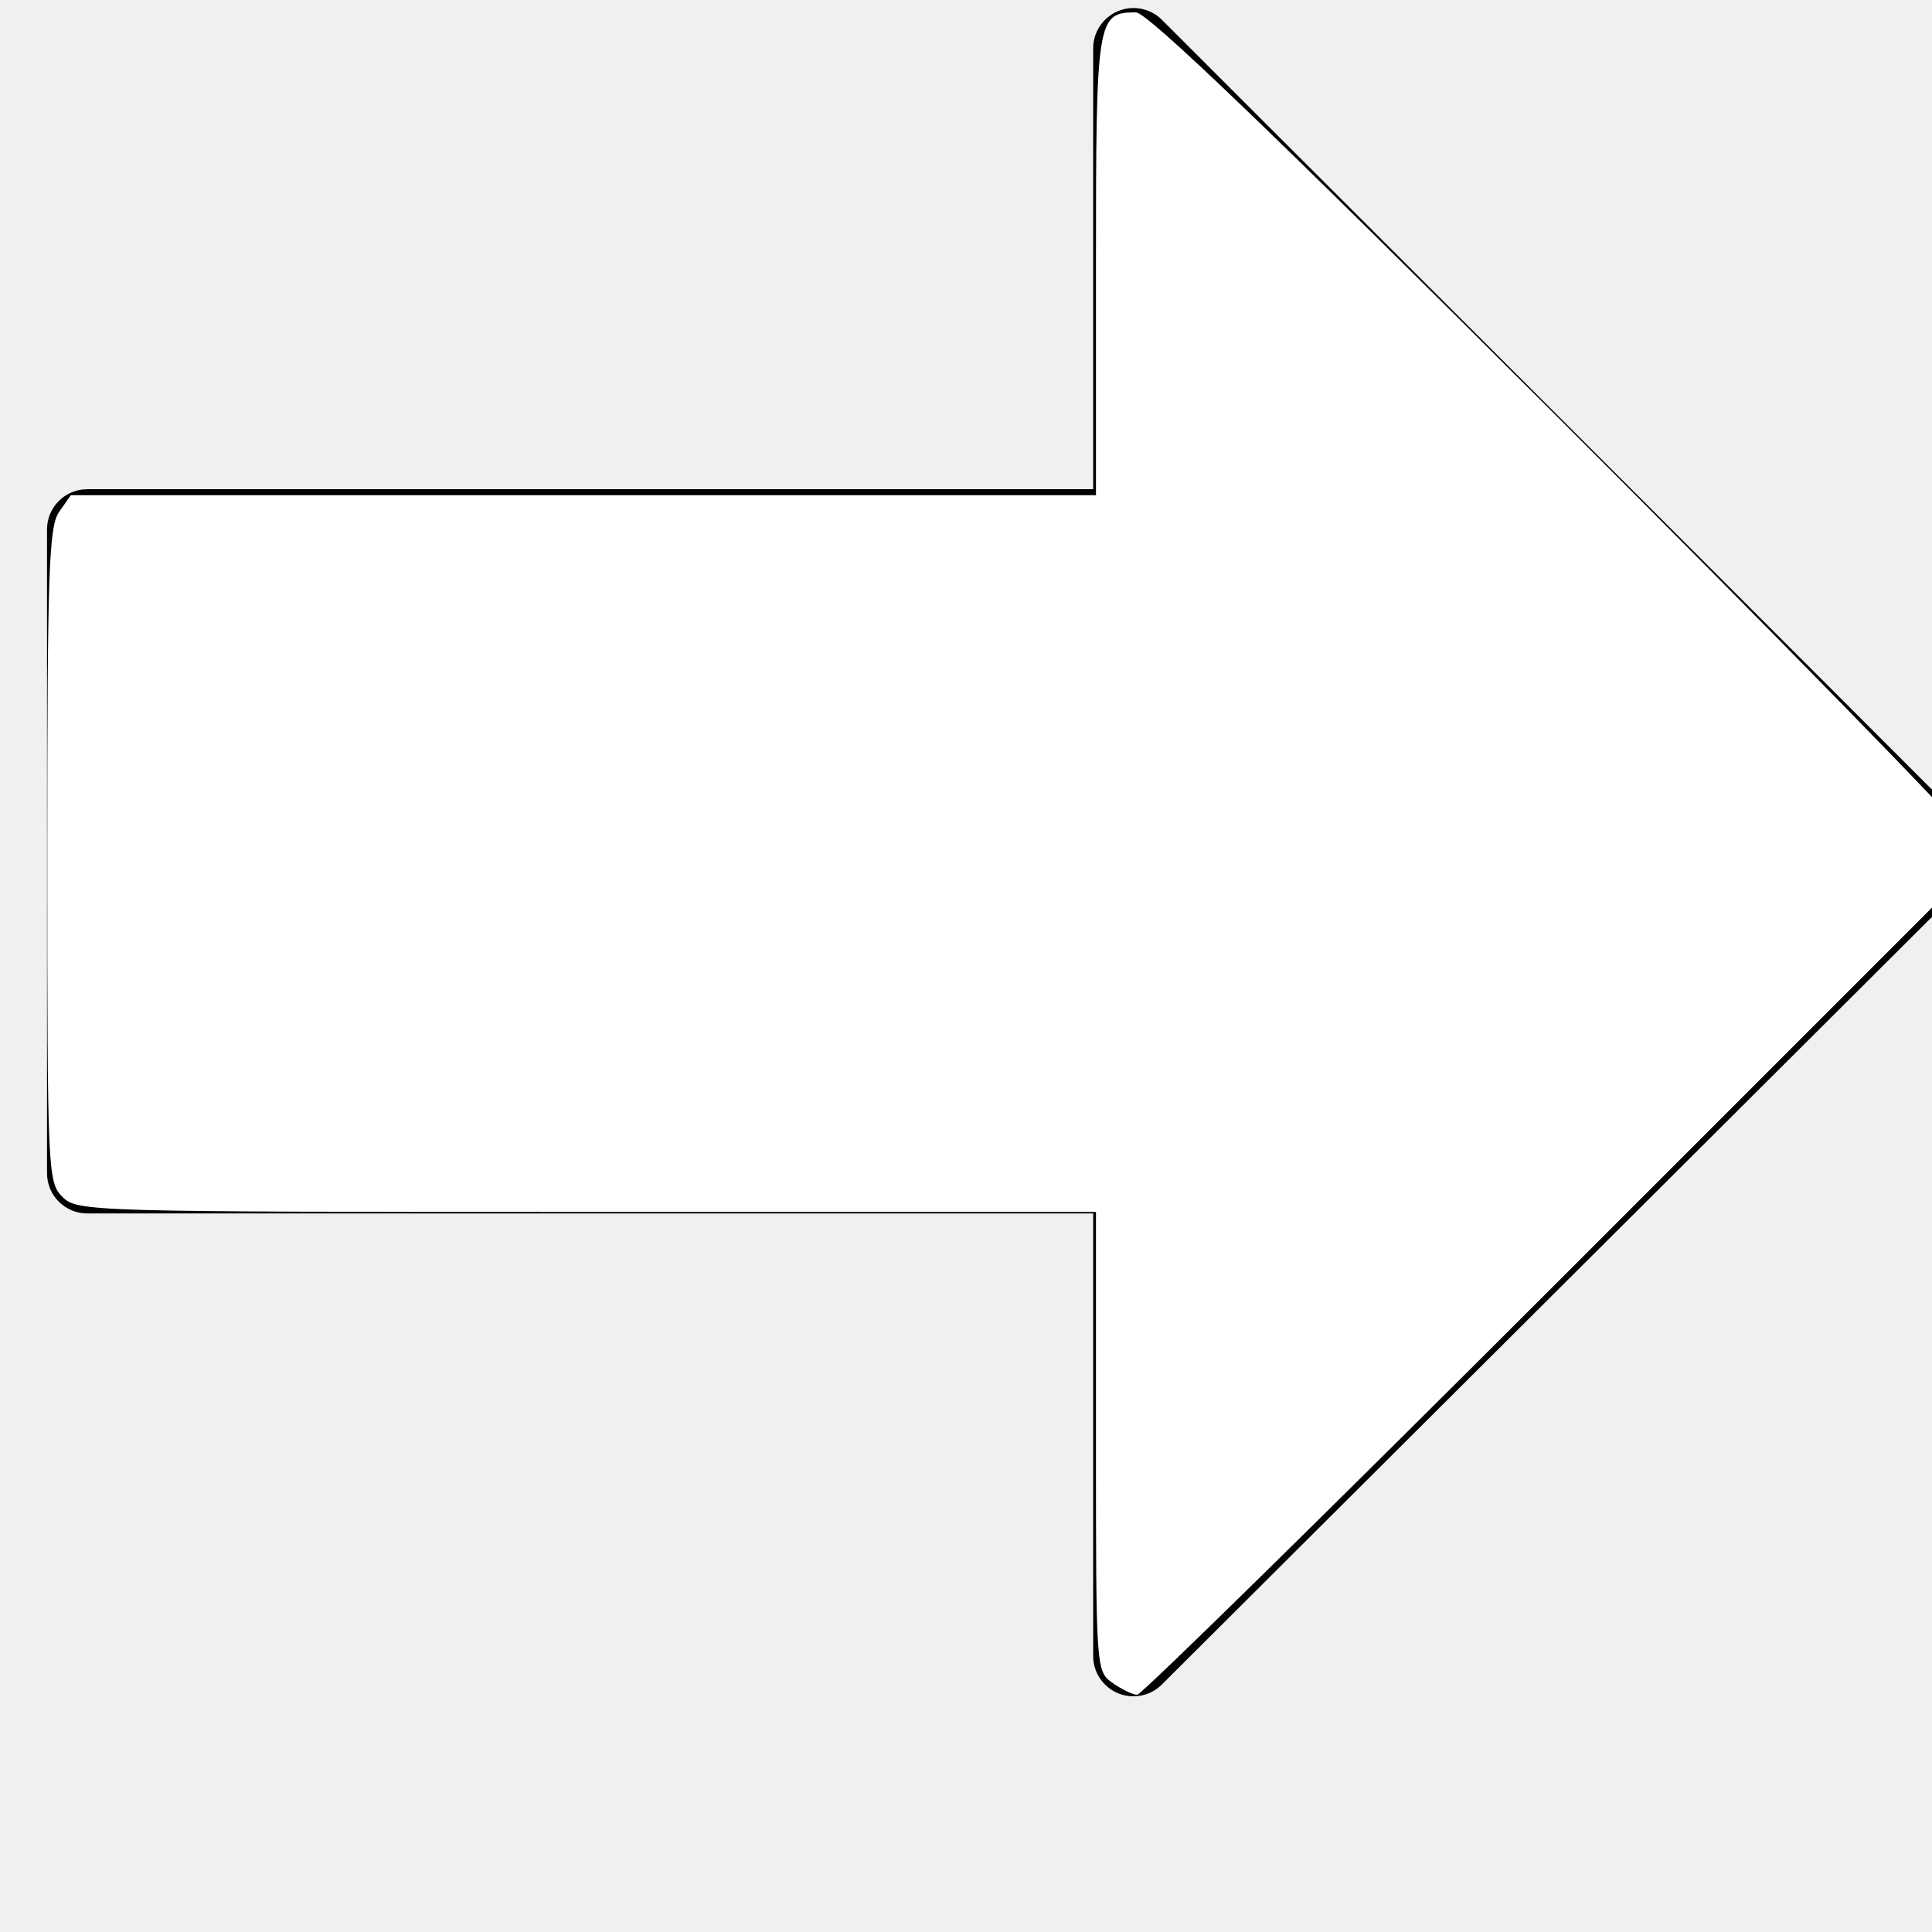
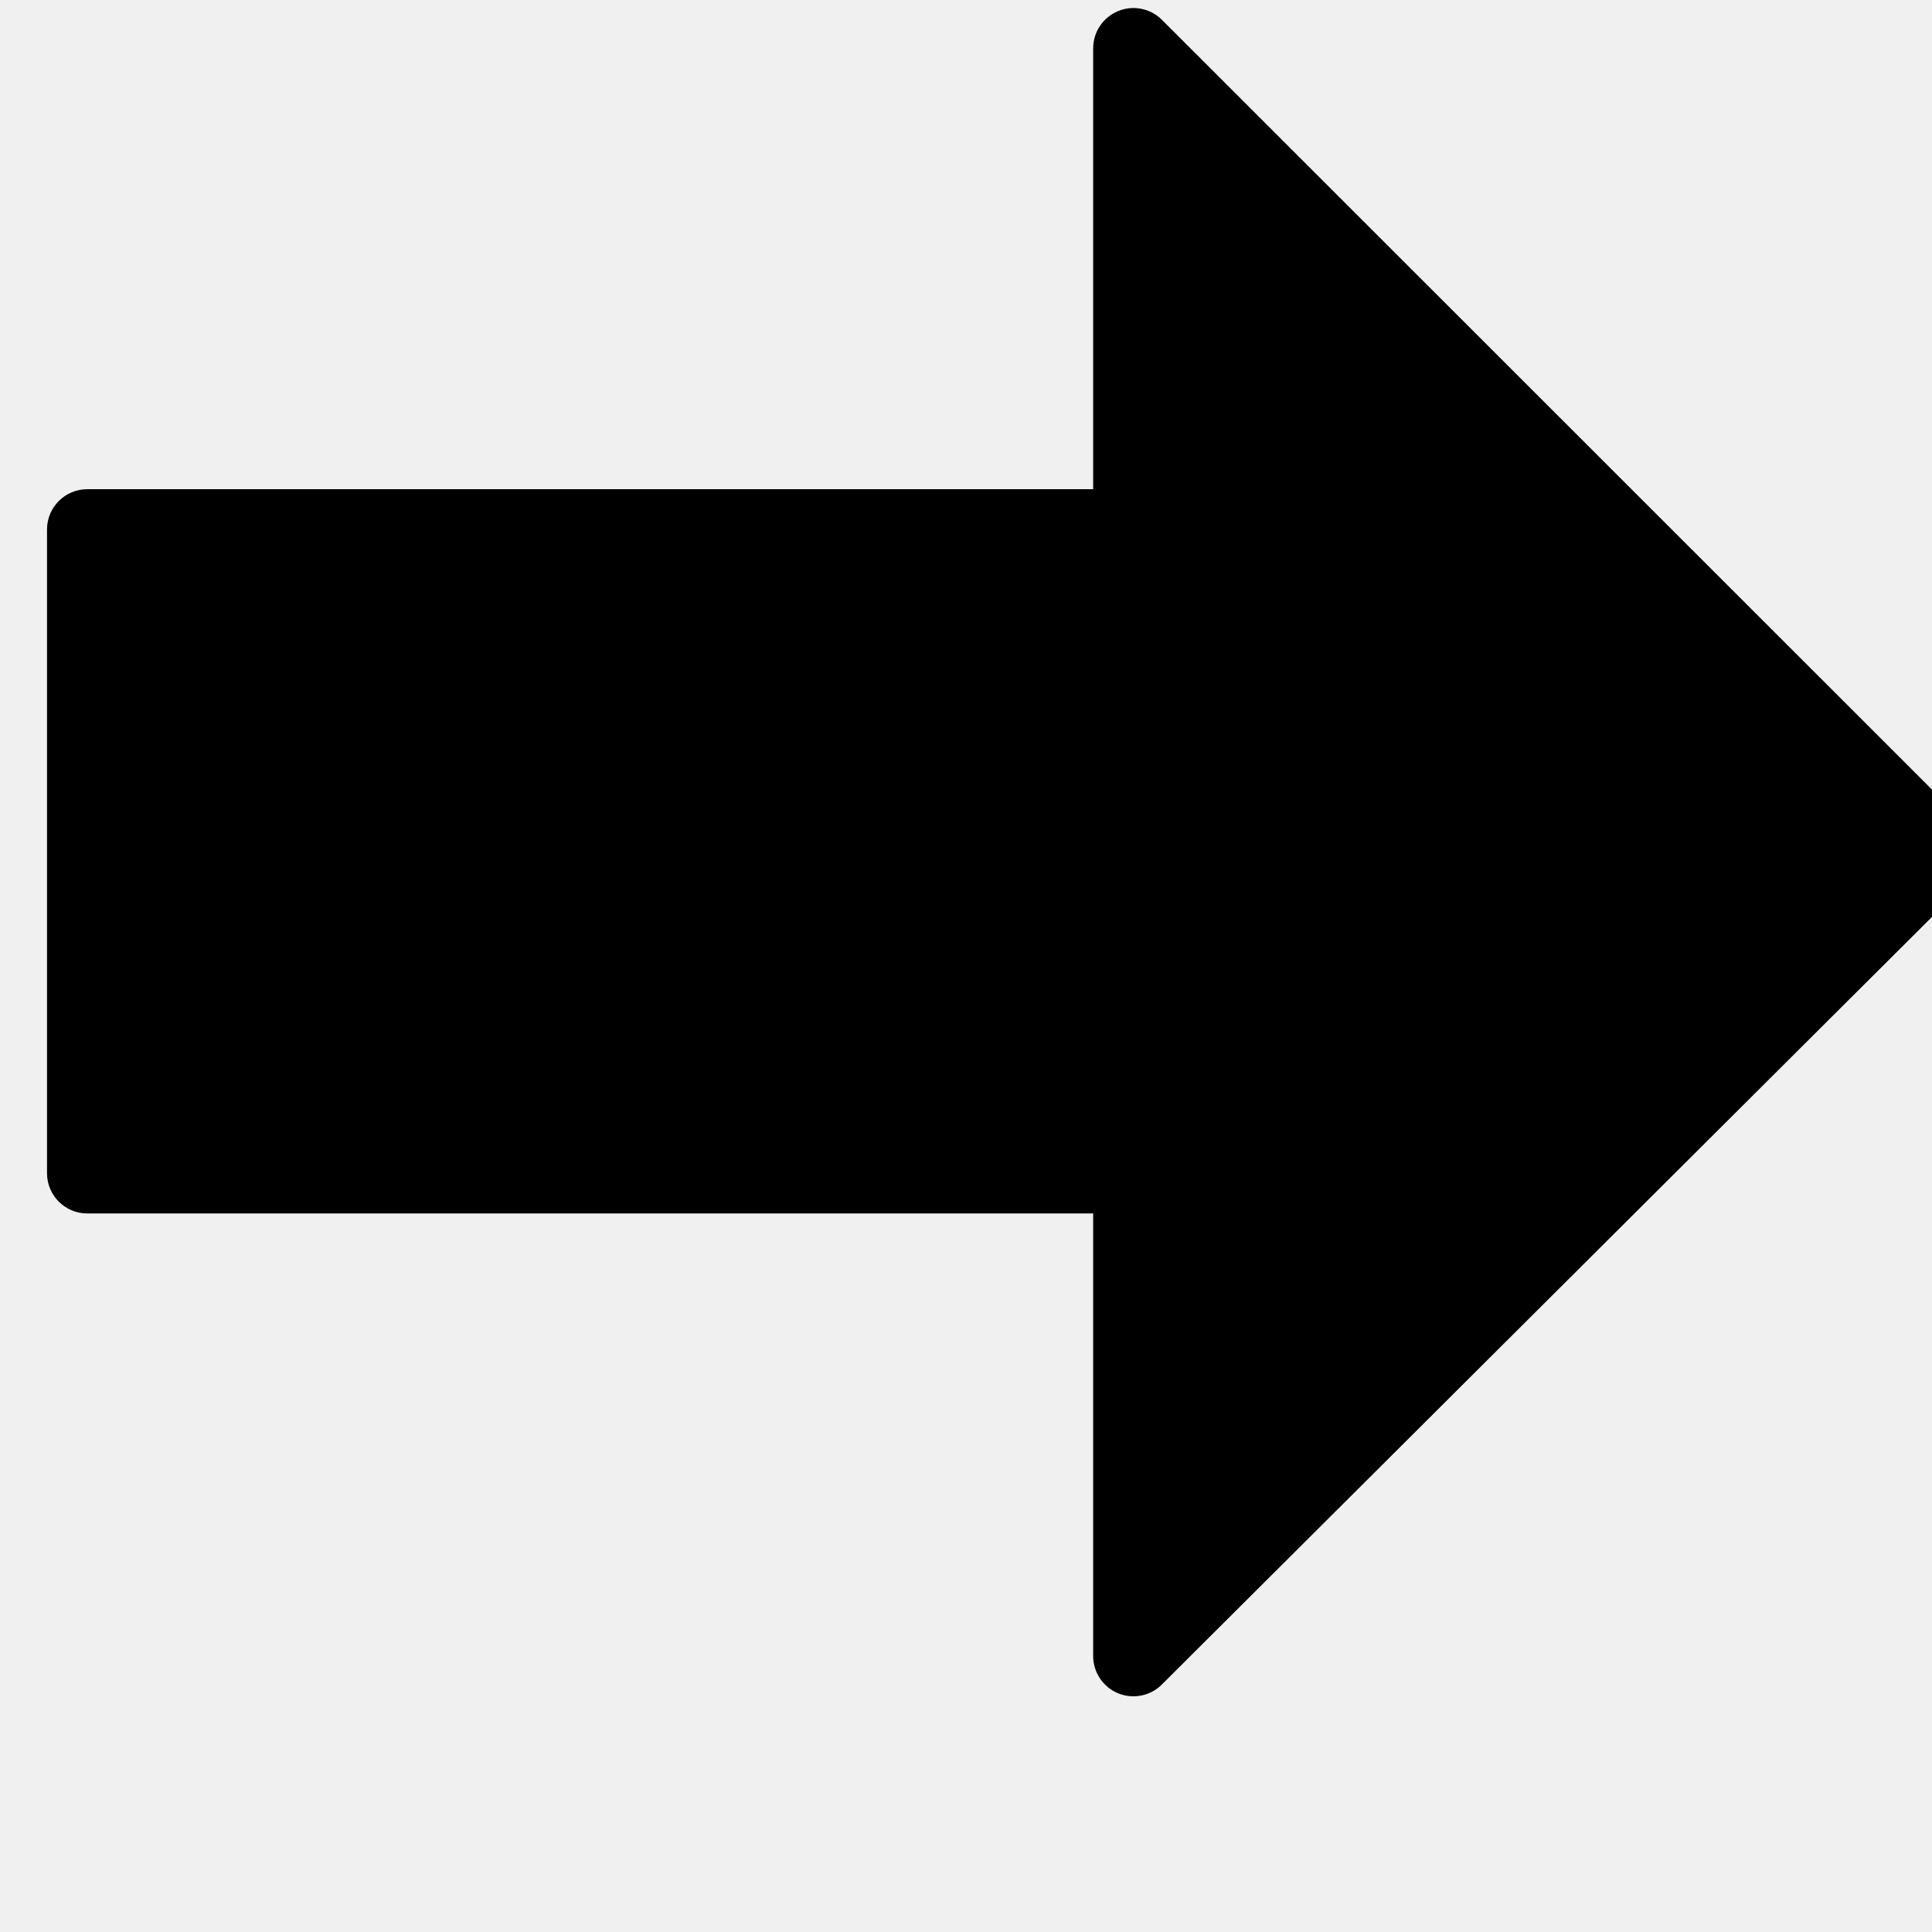
<svg xmlns="http://www.w3.org/2000/svg" version="1.1" id="Capa_1" x="0px" y="0px" viewBox="0 0 512.171 512.171" style="enable-background:new 0 0 512.171 512.171;" xml:space="preserve">
  <defs id="defs41" />
  <g id="g6" transform="rotate(-90,247.2286,234.764)">
    <g id="g4">
      <path d="m 479.046,283.925 c -1.664,-3.989 -5.547,-6.592 -9.856,-6.592 H 352.305 V 10.667 C 352.305,4.779 347.526,0 341.638,0 H 170.971 c -5.888,0 -10.667,4.779 -10.667,10.667 V 277.334 H 42.971 c -4.309,0 -8.192,2.603 -9.856,6.571 -1.643,3.989 -0.747,8.576 2.304,11.627 l 212.8,213.504 c 2.005,2.005 4.715,3.136 7.552,3.136 2.837,0 5.547,-1.131 7.552,-3.115 L 476.742,295.553 c 3.051,-3.052 3.968,-7.638 2.304,-11.628 z" id="path2" />
    </g>
  </g>
  <g id="g8">
</g>
  <g id="g10">
</g>
  <g id="g12">
</g>
  <g id="g14">
</g>
  <g id="g16">
</g>
  <g id="g18">
</g>
  <g id="g20">
</g>
  <g id="g22">
</g>
  <g id="g24">
</g>
  <g id="g26">
</g>
  <g id="g28">
</g>
  <g id="g30">
</g>
  <g id="g32">
</g>
  <g id="g34">
</g>
  <g id="g36">
</g>
-   <path style="fill:#ffffff;fill-opacity:0;stroke:#000000;stroke-width:0;stroke-miterlimit:4;stroke-dasharray:none;stroke-opacity:1" d="m 293.63,445.762 c -1.903,-1.903 -2.604,-19.146 -2.604,-64.021 V 320.324 H 154.379 c -132.878,0 -136.709,-0.116 -138.894,-4.198 -3.398,-6.35 -3.06,-178.589 0.358,-182.007 1.97,-1.97 35.784,-2.604 138.894,-2.604 H 291.026 V 70.098 c 0,-64.411 0.321,-66.626 9.666,-66.626 6.091,0 222.548,216.374 222.548,222.463 0,6.074 -216.487,222.431 -222.564,222.431 -2.443,0 -5.613,-1.172 -7.045,-2.604 z" id="path4532" />
-   <path style="fill:#ffffff;fill-opacity:1;stroke:#000000;stroke-width:0;stroke-miterlimit:4;stroke-dasharray:none;stroke-opacity:1" d="m 294.985,446.172 c -4.428,-3.101 -4.445,-3.349 -4.445,-64 v -60.887 h -135 c -132.333,0 -135.079,-0.079 -139,-4 -3.877,-3.877 -4,-6.667 -4,-90.555 0,-75.102 0.412,-87.143 3.113,-91 l 3.113,-4.445 H 154.654 290.54 V 70.428 c 0,-65.617 0.241,-67.143 10.599,-67.143 3.028,0 36.097,31.73 110.994,106.5 58.674,58.575 108.058,109.102 109.741,112.282 l 3.061,5.782 -110.718,110.718 c -60.895,60.895 -111.633,110.718 -112.752,110.718 -1.119,0 -4.035,-1.401 -6.48,-3.113 z" id="path4536" />
+   <path style="fill:#000000;fill-opacity:0;stroke:#000000;stroke-width:0;stroke-miterlimit:4;stroke-dasharray:none;stroke-opacity:1" d="m 293.63,445.762 c -1.903,-1.903 -2.604,-19.146 -2.604,-64.021 V 320.324 H 154.379 c -132.878,0 -136.709,-0.116 -138.894,-4.198 -3.398,-6.35 -3.06,-178.589 0.358,-182.007 1.97,-1.97 35.784,-2.604 138.894,-2.604 H 291.026 V 70.098 c 0,-64.411 0.321,-66.626 9.666,-66.626 6.091,0 222.548,216.374 222.548,222.463 0,6.074 -216.487,222.431 -222.564,222.431 -2.443,0 -5.613,-1.172 -7.045,-2.604 z" id="path4532" />
+   <path style="fill:#000000;fill-opacity:1;stroke:#000000;stroke-width:0;stroke-miterlimit:4;stroke-dasharray:none;stroke-opacity:1" d="m 294.985,446.172 c -4.428,-3.101 -4.445,-3.349 -4.445,-64 v -60.887 h -135 c -132.333,0 -135.079,-0.079 -139,-4 -3.877,-3.877 -4,-6.667 -4,-90.555 0,-75.102 0.412,-87.143 3.113,-91 l 3.113,-4.445 H 154.654 290.54 V 70.428 c 0,-65.617 0.241,-67.143 10.599,-67.143 3.028,0 36.097,31.73 110.994,106.5 58.674,58.575 108.058,109.102 109.741,112.282 l 3.061,5.782 -110.718,110.718 c -60.895,60.895 -111.633,110.718 -112.752,110.718 -1.119,0 -4.035,-1.401 -6.48,-3.113 z" id="path4536" />
</svg>
